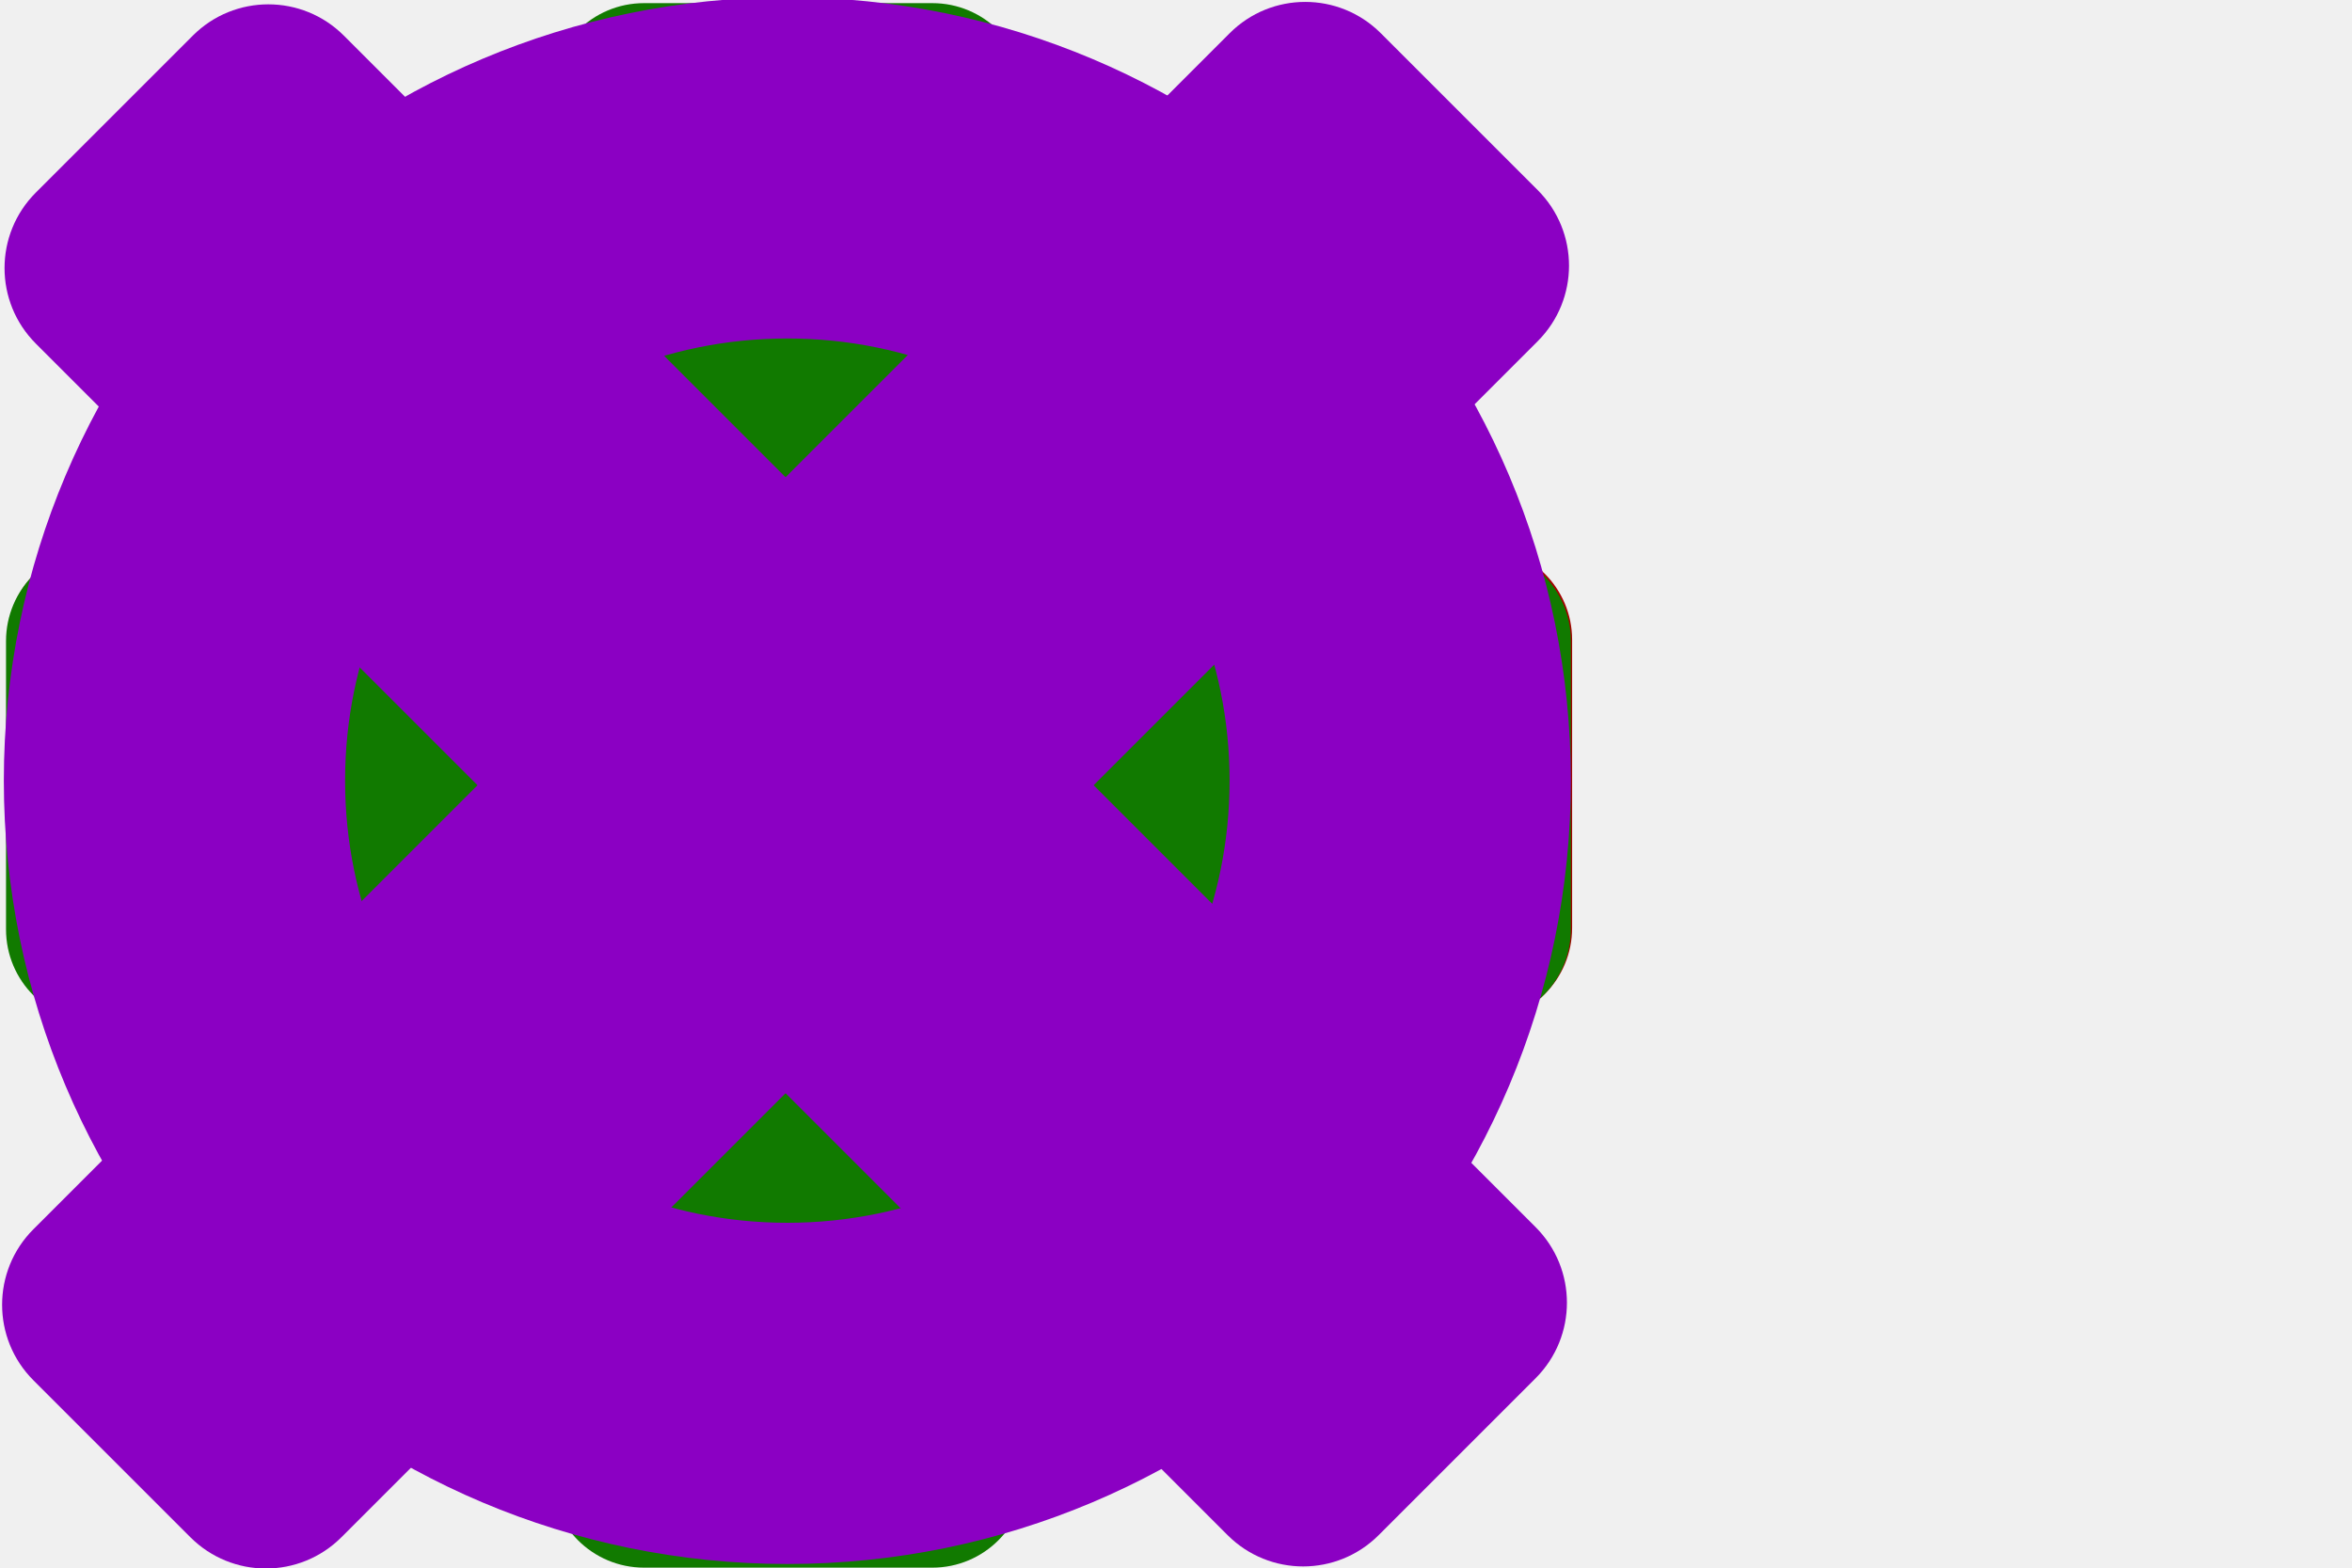
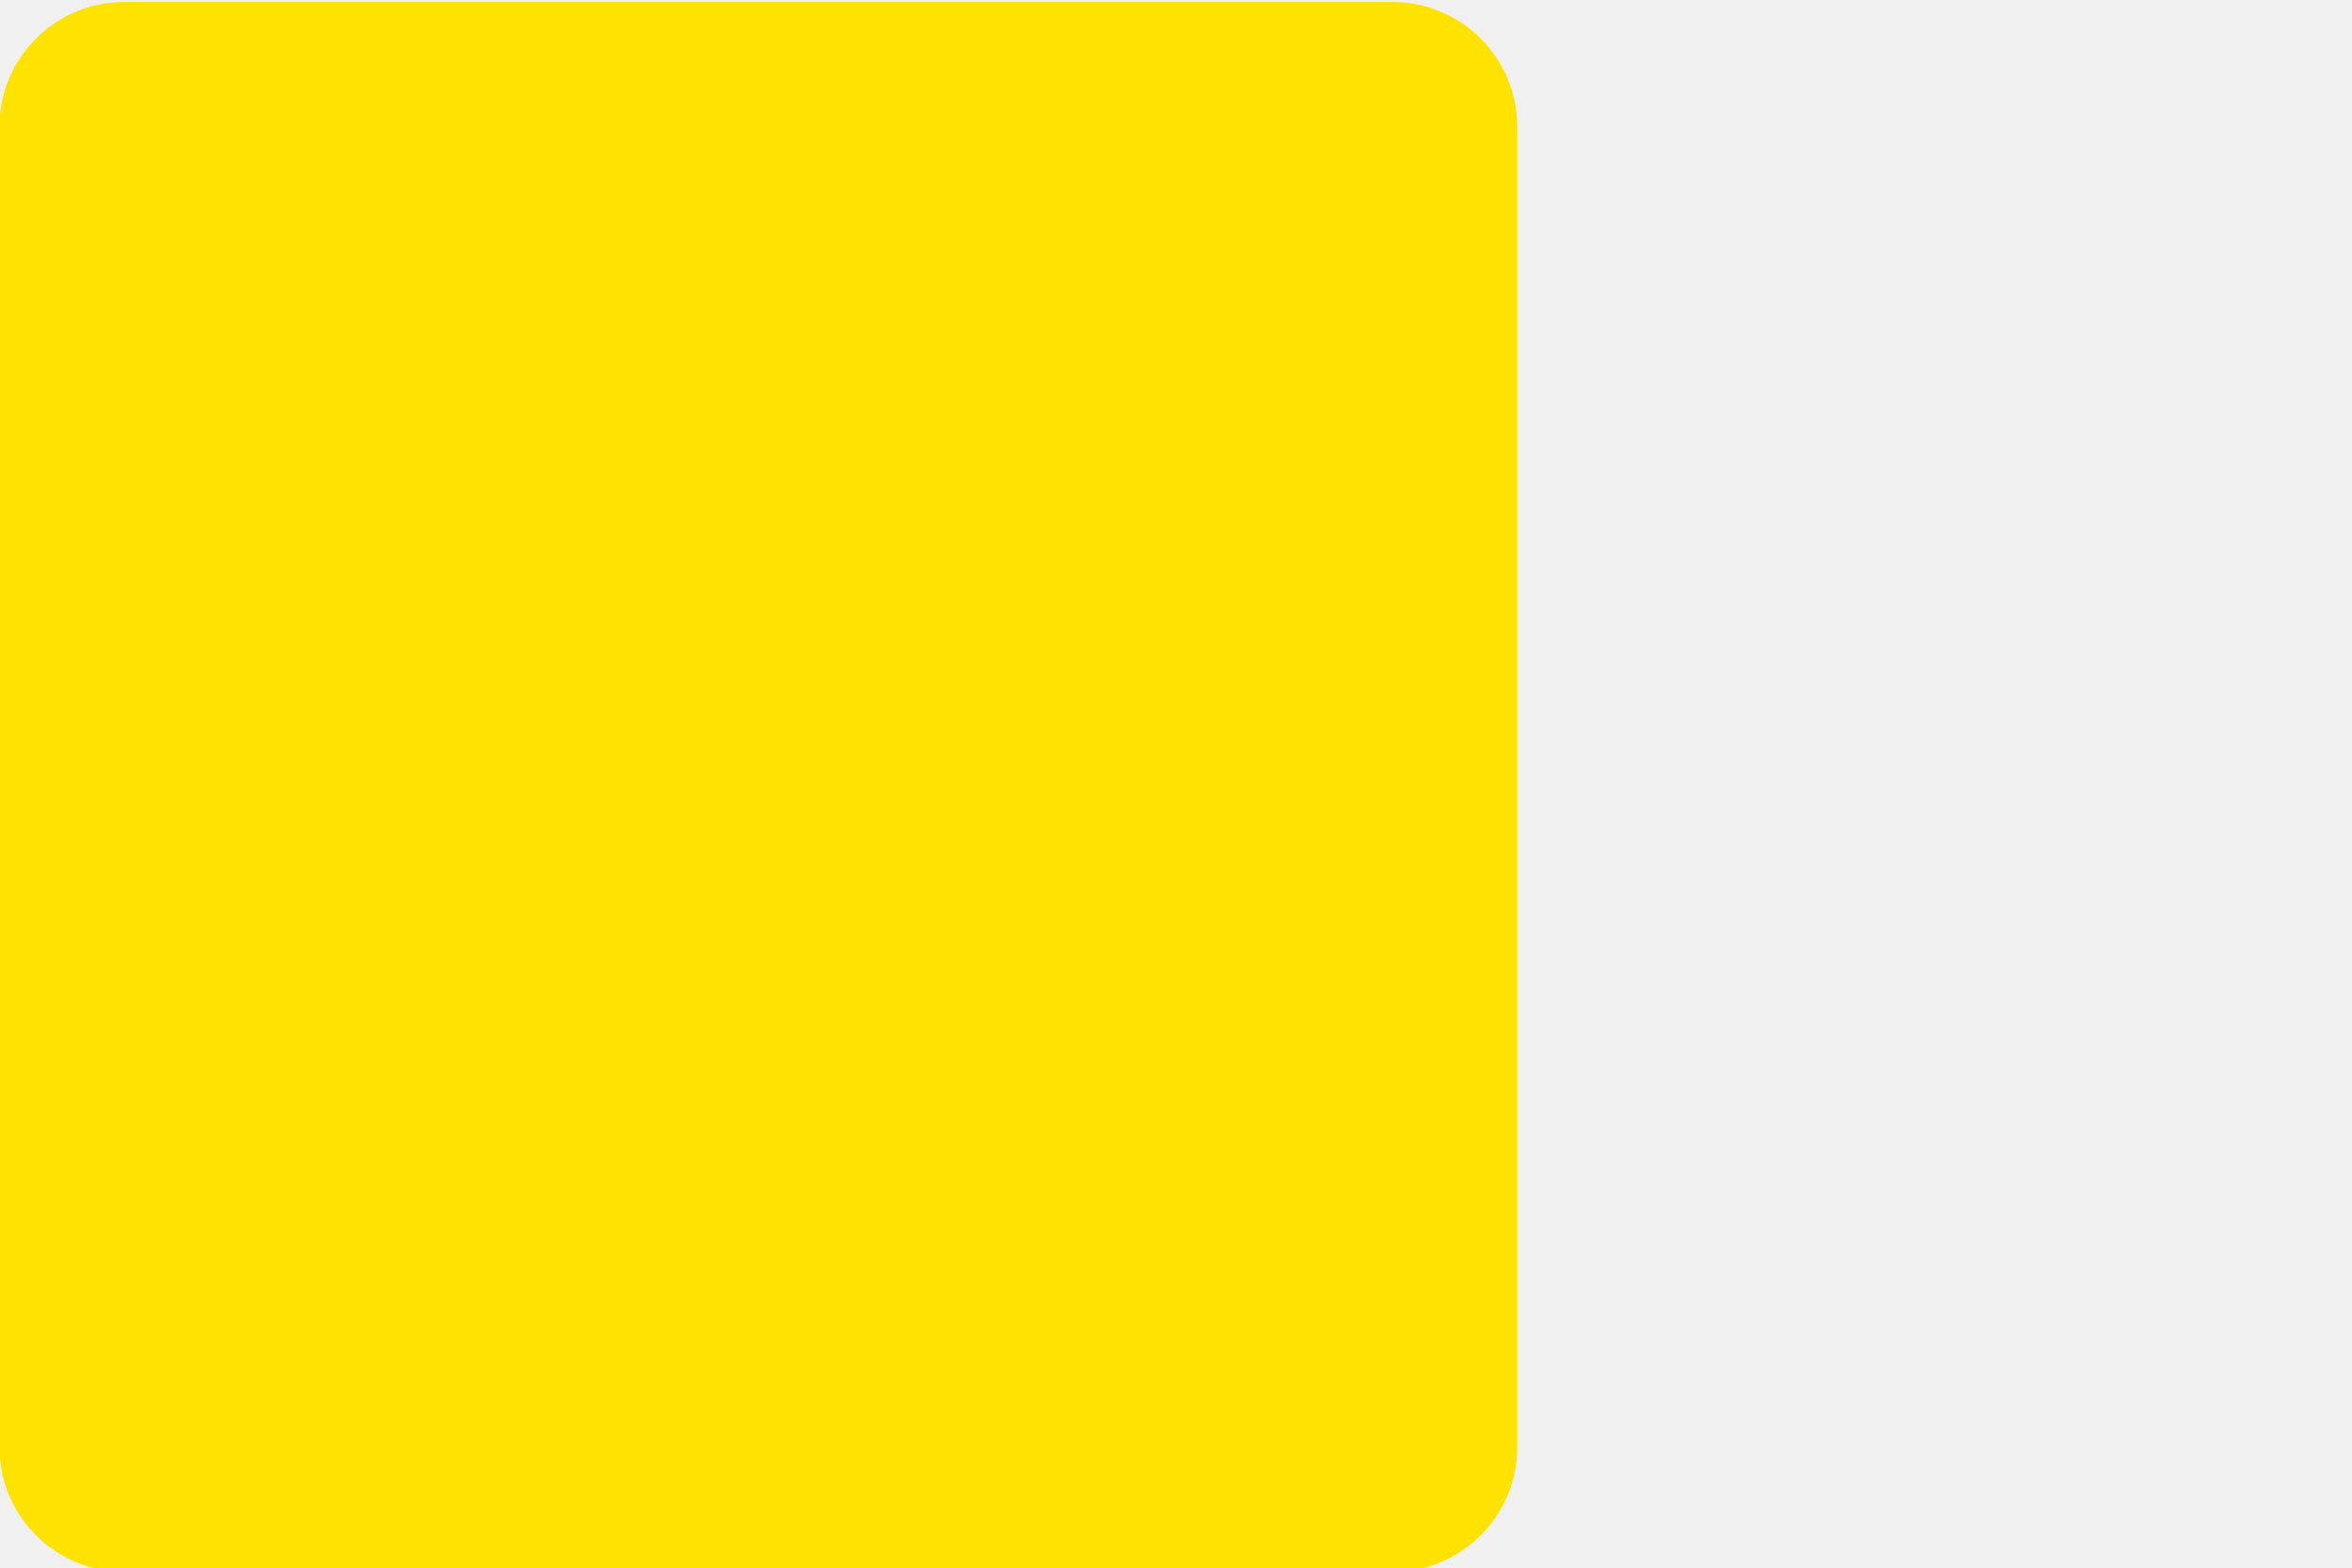
<svg xmlns="http://www.w3.org/2000/svg" width="18" height="12" viewBox="0 0 4.762 3.175" version="1.1" id="svg5">
  <defs id="defs2" />
  <g id="layer1">
-     <g id="g1724" style="display:inline;fill:#117a00;fill-opacity:1" transform="matrix(0.8723948,0,0,0.8723948,-16.37687,-47.29227)">
+     <g id="g1724" style="display:inline;fill:#117a00;fill-opacity:1" transform="matrix(0.8723948,0,0,0.8723948,-16.33631,-47.30965)">
      <rect style="fill:#000000;fill-opacity:1;stroke-width:0.2;stroke-linejoin:round;paint-order:fill markers stroke" id="rect3934-6-2-3-7-8" width="2.637" height="2.728" x="-21.885" y="-57.419" rx="0.217" ry="0.217" transform="scale(-1)" />
      <circle style="fill:#ffffff;fill-opacity:1;stroke-width:0.229;stroke-linejoin:round;paint-order:fill markers stroke" id="path1408" cx="20.566" cy="56.055" r="0.491" />
    </g>
-     <rect style="display:inline;fill:#a50000;fill-opacity:1;stroke-width:0.2;stroke-linejoin:round;paint-order:fill markers stroke" id="rect3934-6-2-3-7" width="3.632" height="1.103" x="-22.421" y="-56.581" rx="0.217" ry="0.217" transform="matrix(-0.8723948,0,0,-0.8723948,-16.37687,-47.29227)" />
-     <g id="g3982-9" transform="matrix(0.8723948,0,0,0.8723948,-16.37687,-47.29227)" style="display:inline;fill:#117a00;fill-opacity:1">
+     <g id="g1724-1" style="display:inline;fill:#117a00;fill-opacity:1" transform="matrix(0.8723948,0,0,0.8723948,-16.33119,-47.30323)">
+       <g id="g1373">
+         <g id="g1377" transform="matrix(1.335968,0,0,1.335968,-6.987055,-18.83056)">
+           <rect style="fill:#ffe300;fill-opacity:1;stroke:none;stroke-width:0.199;stroke-linejoin:round;stroke-dasharray:none;stroke-opacity:1;paint-order:fill markers stroke" id="rect3934-6-2-3-7-8-1" width="2.637" height="2.728" x="-21.878" y="-57.413" rx="0.217" ry="0.217" transform="scale(-1)" />
+         </g>
+       </g>
+     </g>
+     <rect style="display:none;fill:#a50000;fill-opacity:1;stroke-width:0.2;stroke-linejoin:round;paint-order:fill markers stroke" id="rect3934-6-2-3-7" width="3.632" height="1.103" x="-22.421" y="-56.581" rx="0.217" ry="0.217" transform="matrix(-0.8723948,0,0,-0.8723948,-16.37687,-47.29227)" />
+     <g id="g3982-9" transform="matrix(0.8723948,0,0,0.8723948,-16.37687,-47.29227)" style="display:none;fill:#117a00;fill-opacity:1">
      <rect style="fill:#117a00;fill-opacity:1;stroke-width:0.2;stroke-linejoin:round;paint-order:fill markers stroke" id="rect3934-6-6" width="3.632" height="1.103" x="54.217" y="-21.153" rx="0.217" ry="0.217" transform="rotate(90)" />
      <rect style="fill:#117a00;fill-opacity:1;stroke-width:0.2;stroke-linejoin:round;paint-order:fill markers stroke" id="rect3934-6-2-3" width="3.632" height="1.103" x="-22.418" y="-56.584" rx="0.217" ry="0.217" transform="scale(-1)" />
    </g>
-     <g id="g1247" style="fill:#8b00c3;fill-opacity:1" transform="matrix(0.7047902,0.7047902,-0.7047902,0.7047902,26.56747,-52.42062)">
+     <g id="g1247" style="display:none;fill:#8b00c3;fill-opacity:1" transform="matrix(0.7047902,0.7047902,-0.7047902,0.7047902,26.56747,-52.42062)">
      <rect style="fill:#8b00c3;fill-opacity:1;stroke-width:0.2;stroke-linejoin:round;paint-order:fill markers stroke" id="rect3934-6-2" width="3.858" height="0.885" x="-22.527" y="-56.479" rx="0.217" ry="0.217" transform="scale(-1)" />
      <rect style="fill:#8b00c3;fill-opacity:1;stroke-width:0.2;stroke-linejoin:round;paint-order:fill markers stroke" id="rect3934-6-2-0" width="3.871" height="0.885" x="54.101" y="-21.04" rx="0.217" ry="0.217" transform="rotate(90)" />
    </g>
-     <circle style="fill:none;fill-opacity:1;stroke:#8b00c3;stroke-width:0.691;stroke-linejoin:round;stroke-dasharray:none;stroke-opacity:1;paint-order:fill markers stroke" id="path302" cx="1.594" cy="1.581" r="1.241" />
+     <circle style="display:none;fill:none;fill-opacity:1;stroke:#8b00c3;stroke-width:0.691;stroke-linejoin:round;stroke-dasharray:none;stroke-opacity:1;paint-order:fill markers stroke" id="path302" cx="1.594" cy="1.581" r="1.241" />
  </g>
</svg>
